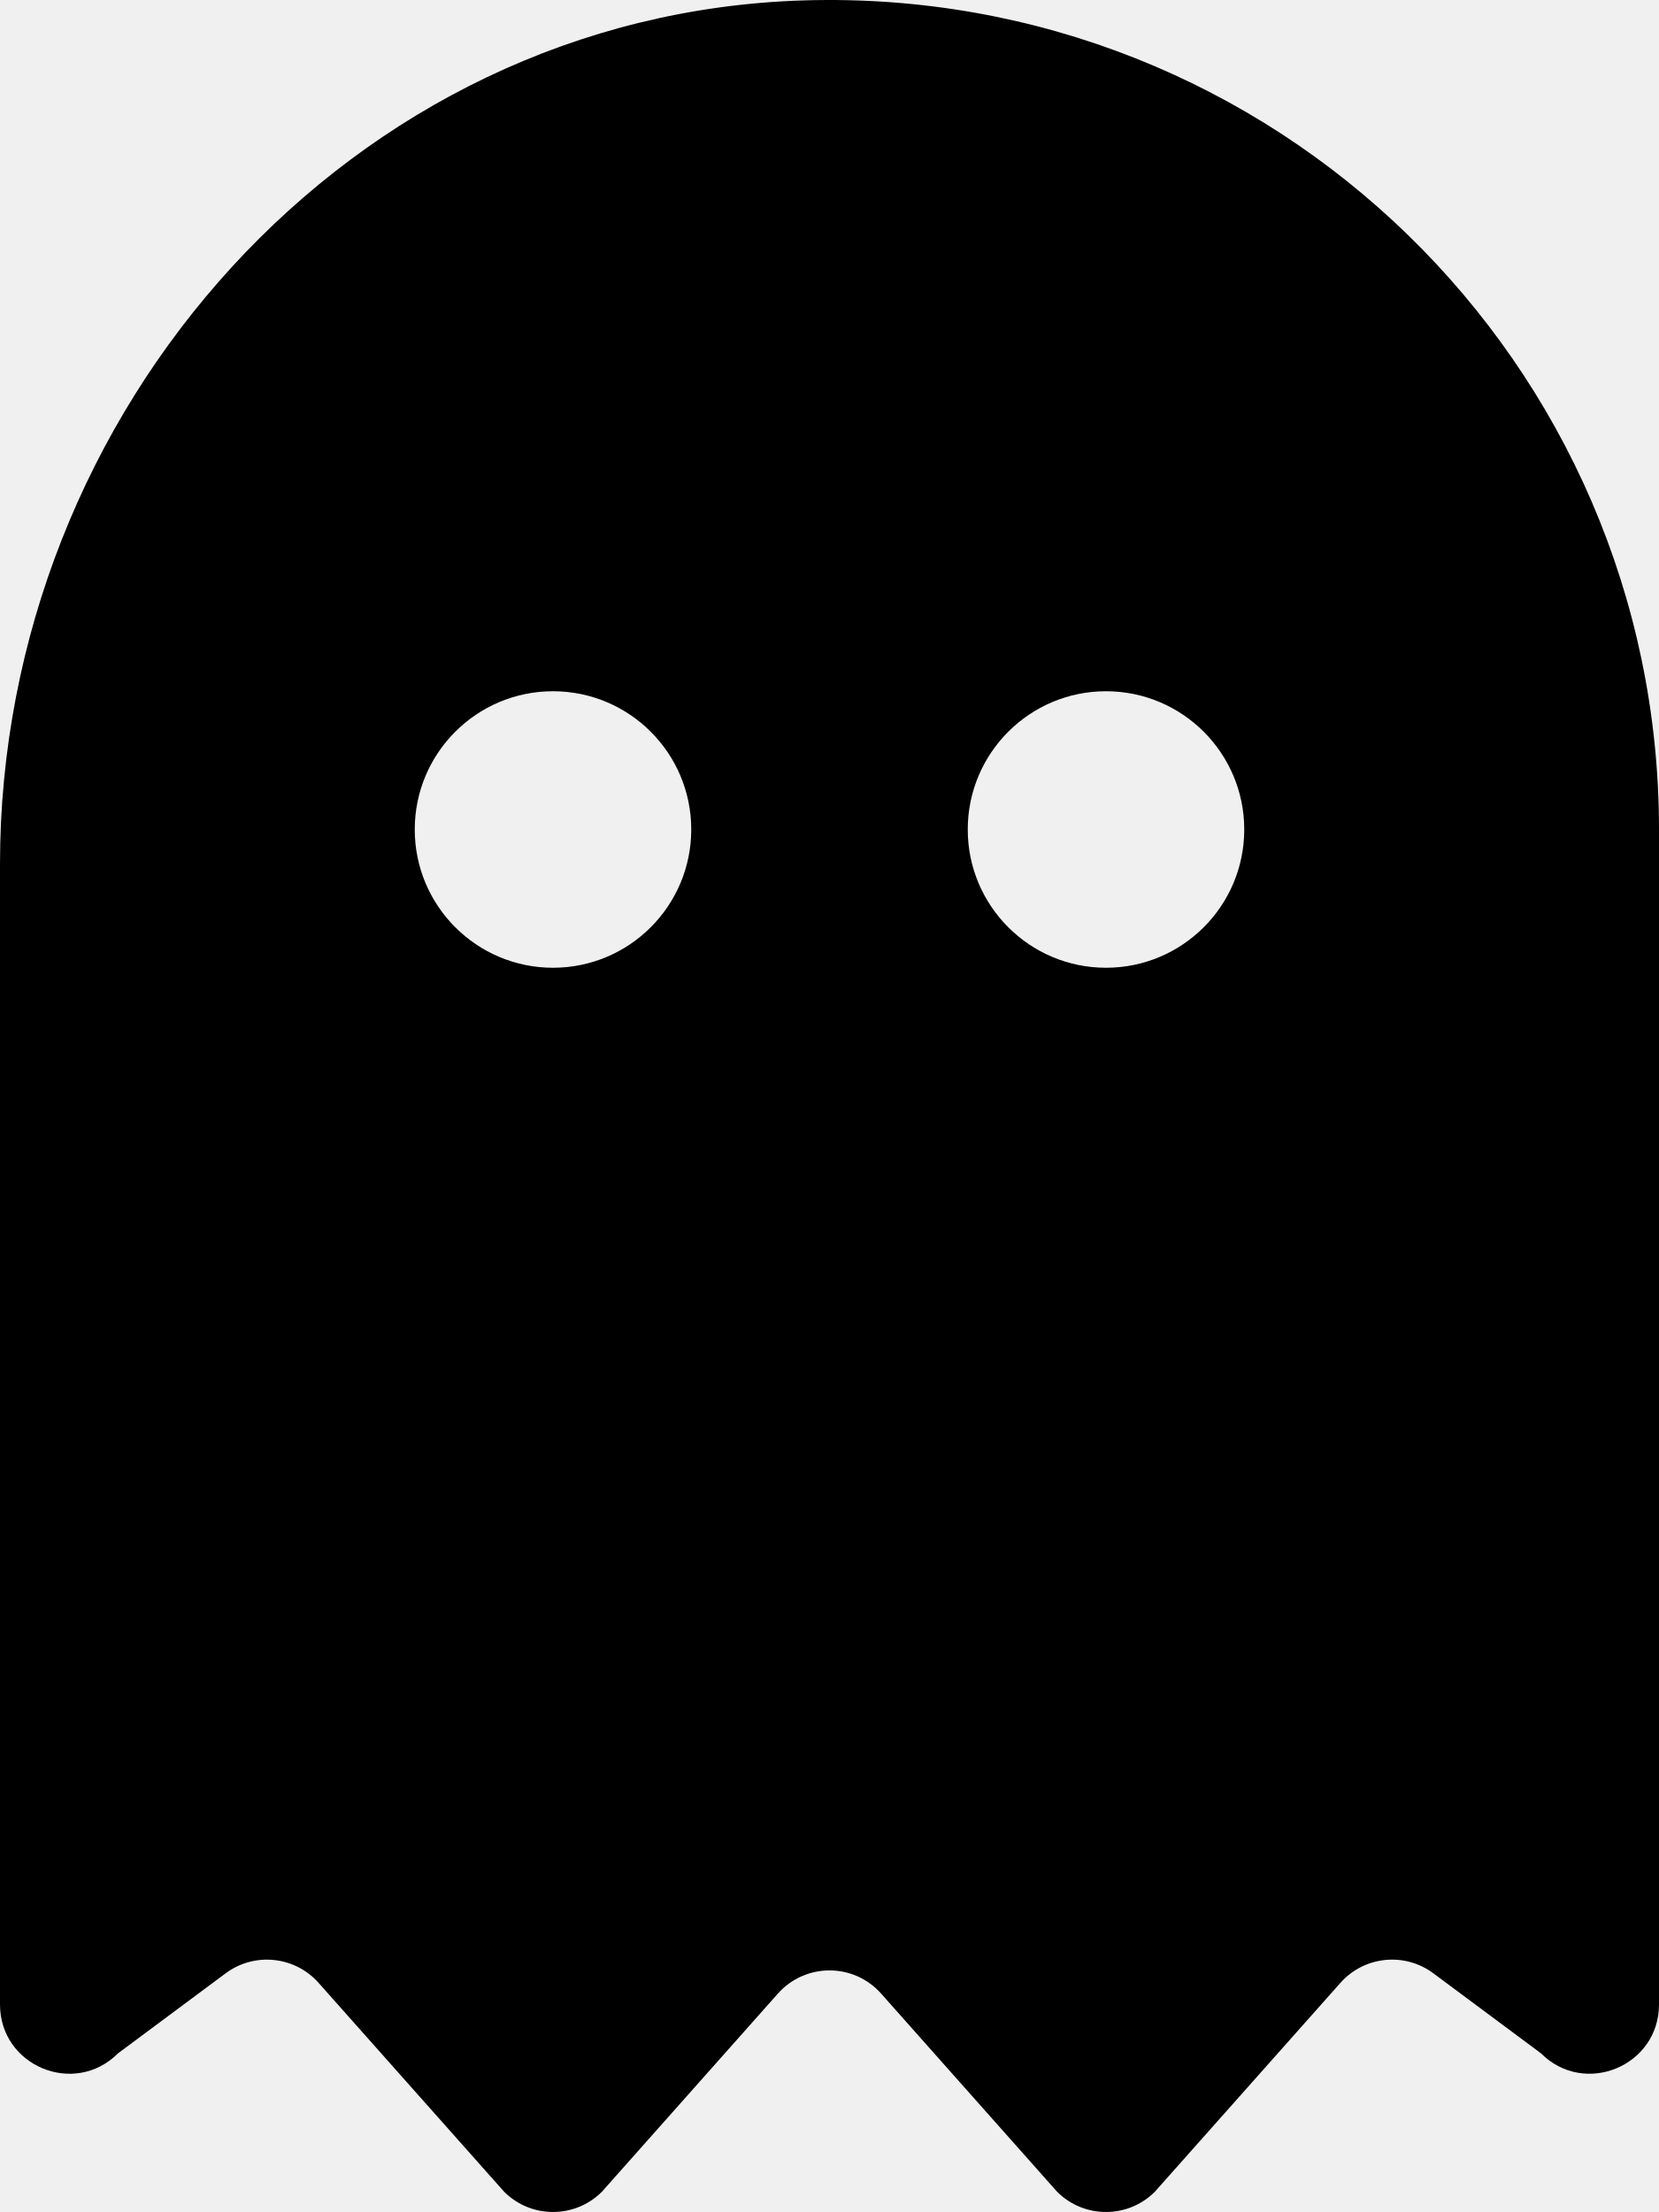
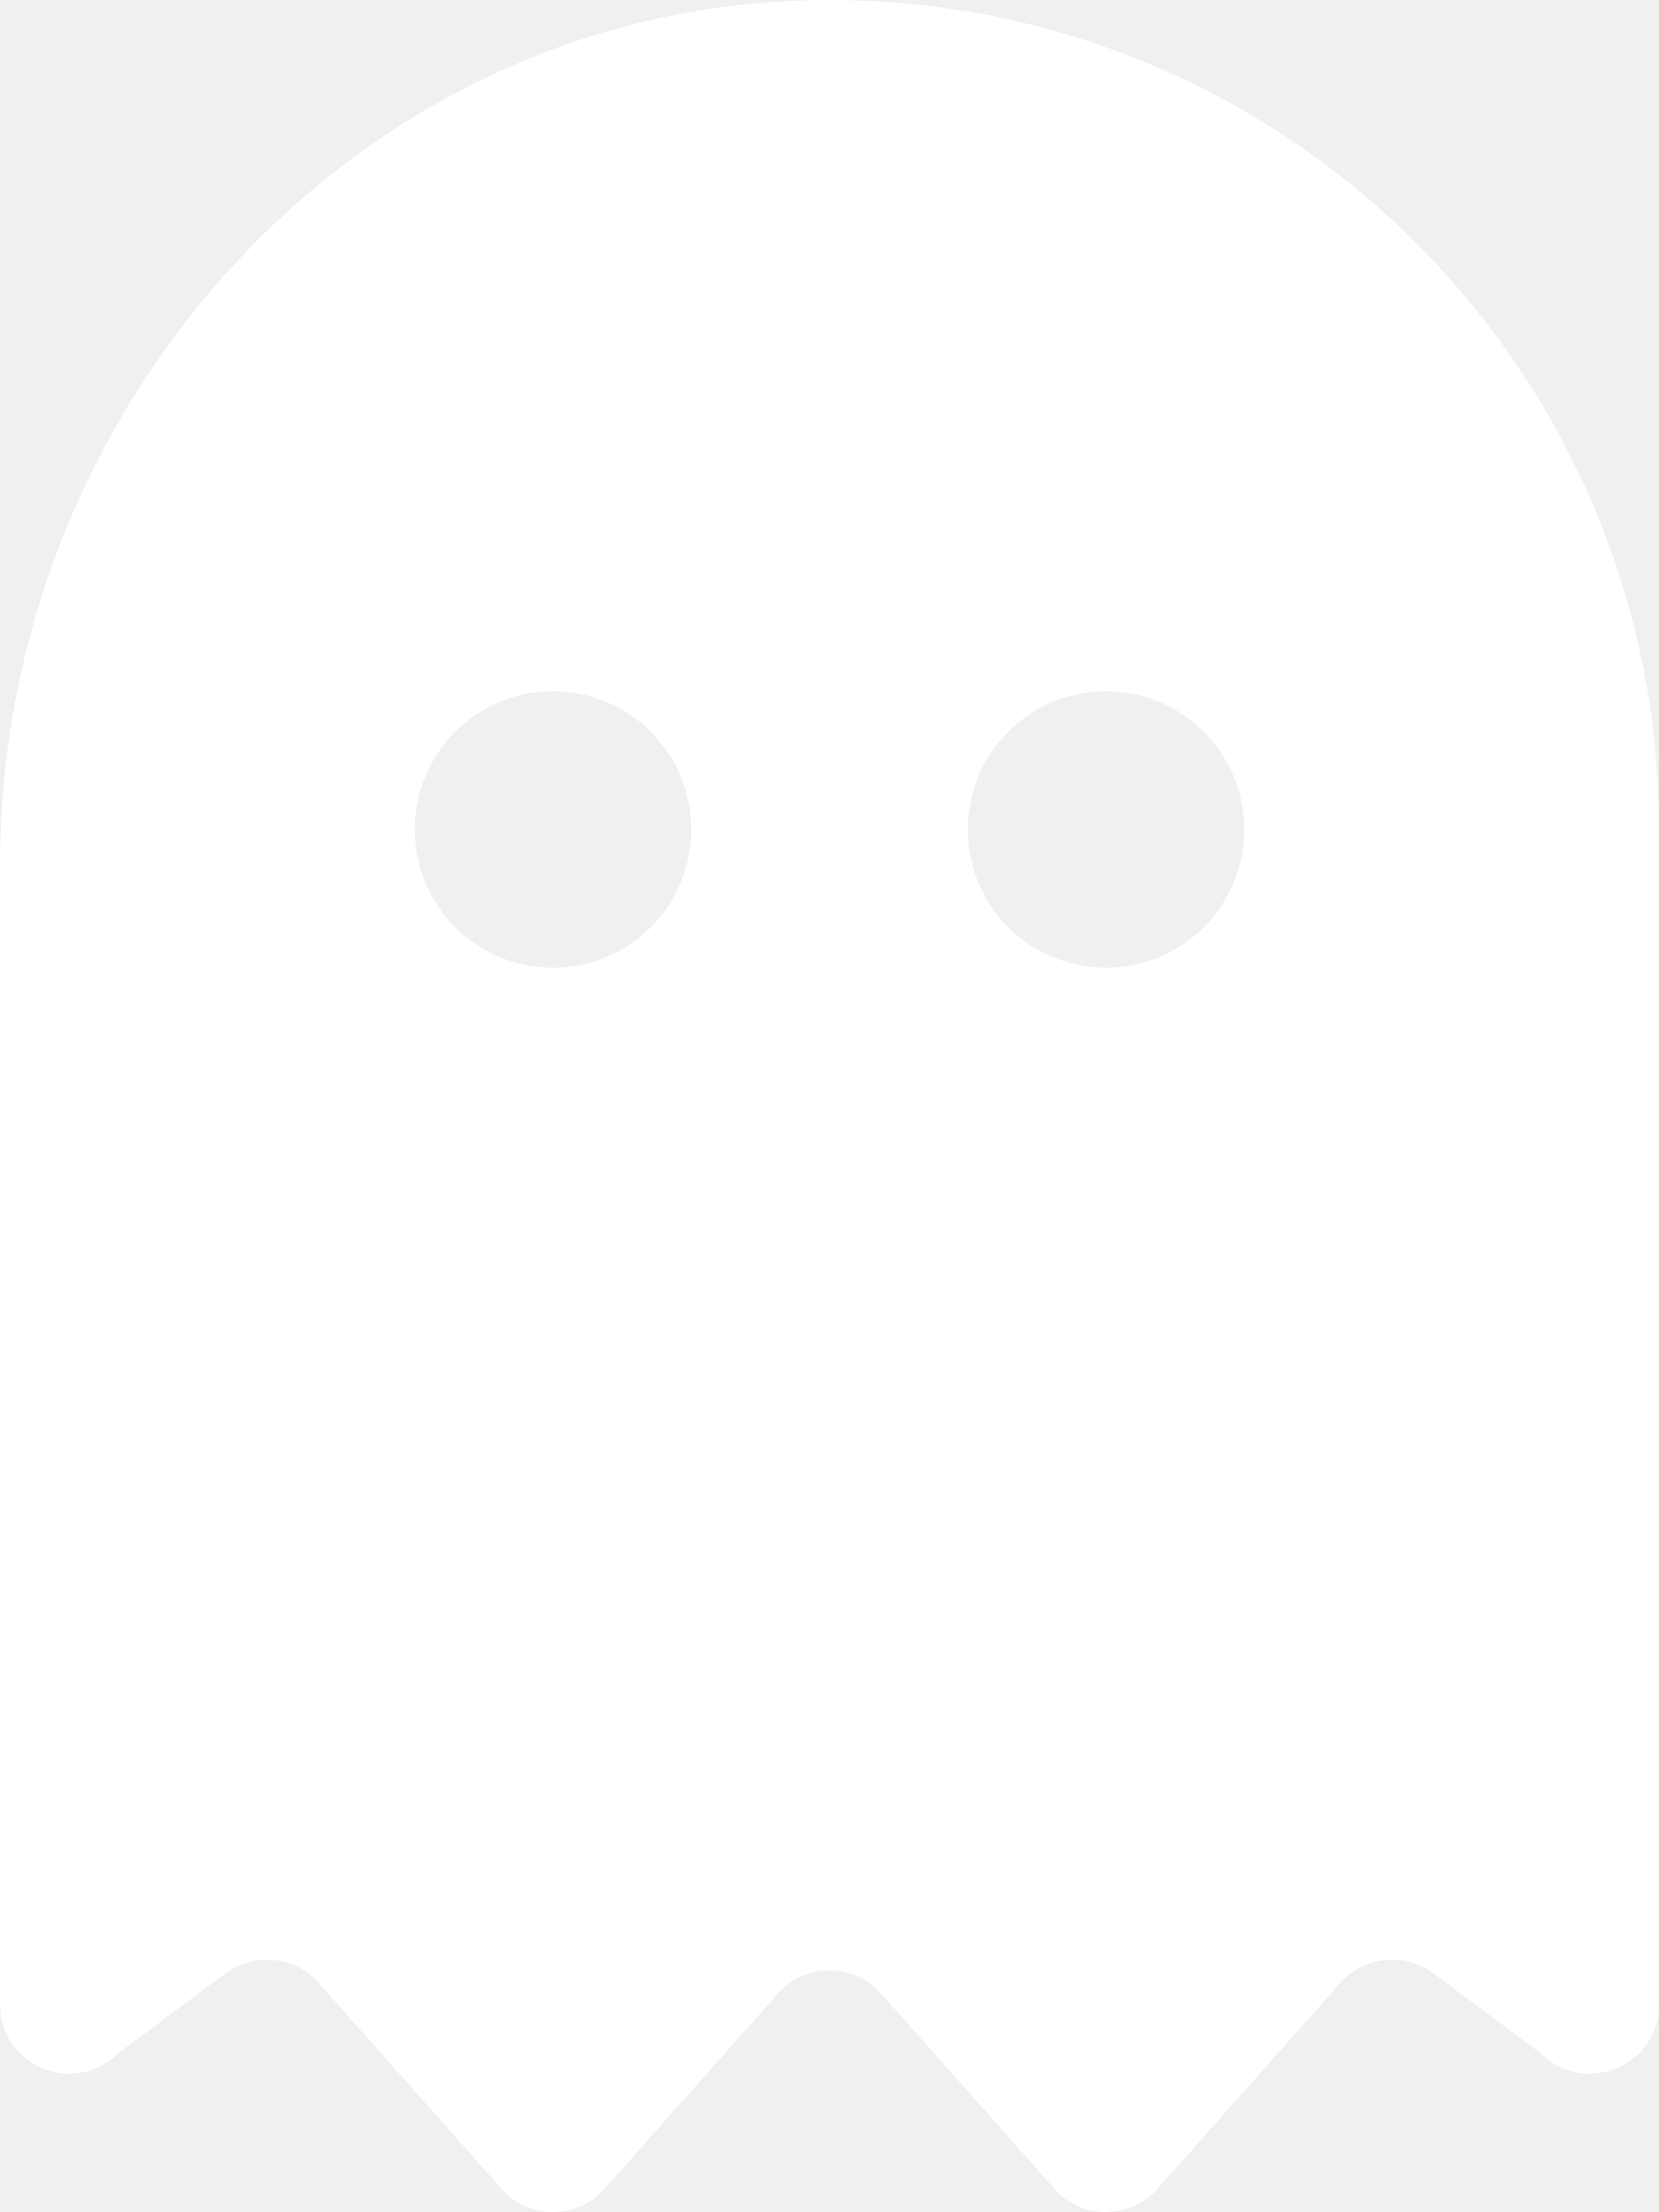
<svg xmlns="http://www.w3.org/2000/svg" aria-hidden="true" focusable="false" data-prefix="fas" data-icon="ghost" class="svg-inline--fa fa-ghost fa-w-12" role="img" viewBox="0 0 384 512">
-   <path fill="currentColor" d="M186.1.09C81.01 3.24 0 94.92 0 200.05v263.92c0 14.26 17.23 21.39 27.31 11.31l24.92-18.53c6.66-4.95 16-3.99 21.51 2.21l42.95 48.35c6.25 6.25 16.38 6.25 22.63 0l40.72-45.85c6.37-7.17 17.56-7.17 23.92 0l40.72 45.85c6.25 6.25 16.38 6.25 22.63 0l42.95-48.35c5.51-6.2 14.85-7.17 21.51-2.21l24.92 18.53c10.08 10.08 27.31 2.94 27.31-11.31V192C384 84 294.83-3.17 186.1.09zM128 224c-17.67 0-32-14.33-32-32s14.33-32 32-32 32 14.33 32 32-14.33 32-32 32zm128 0c-17.67 0-32-14.33-32-32s14.33-32 32-32 32 14.33 32 32-14.33 32-32 32z" />
+   <path fill="#ffffff" d="M186.1.09C81.01 3.24 0 94.92 0 200.05v263.92c0 14.26 17.23 21.39 27.31 11.31l24.92-18.53c6.66-4.95 16-3.99 21.51 2.21l42.95 48.35c6.25 6.25 16.38 6.25 22.63 0l40.72-45.85c6.37-7.17 17.56-7.17 23.92 0l40.72 45.85c6.25 6.25 16.38 6.25 22.63 0l42.95-48.35c5.51-6.2 14.85-7.17 21.51-2.21l24.92 18.53c10.08 10.08 27.31 2.94 27.31-11.31V192C384 84 294.83-3.17 186.1.09zM128 224c-17.67 0-32-14.33-32-32s14.33-32 32-32 32 14.33 32 32-14.33 32-32 32zm128 0c-17.67 0-32-14.33-32-32s14.33-32 32-32 32 14.33 32 32-14.33 32-32 32z" />
</svg>
